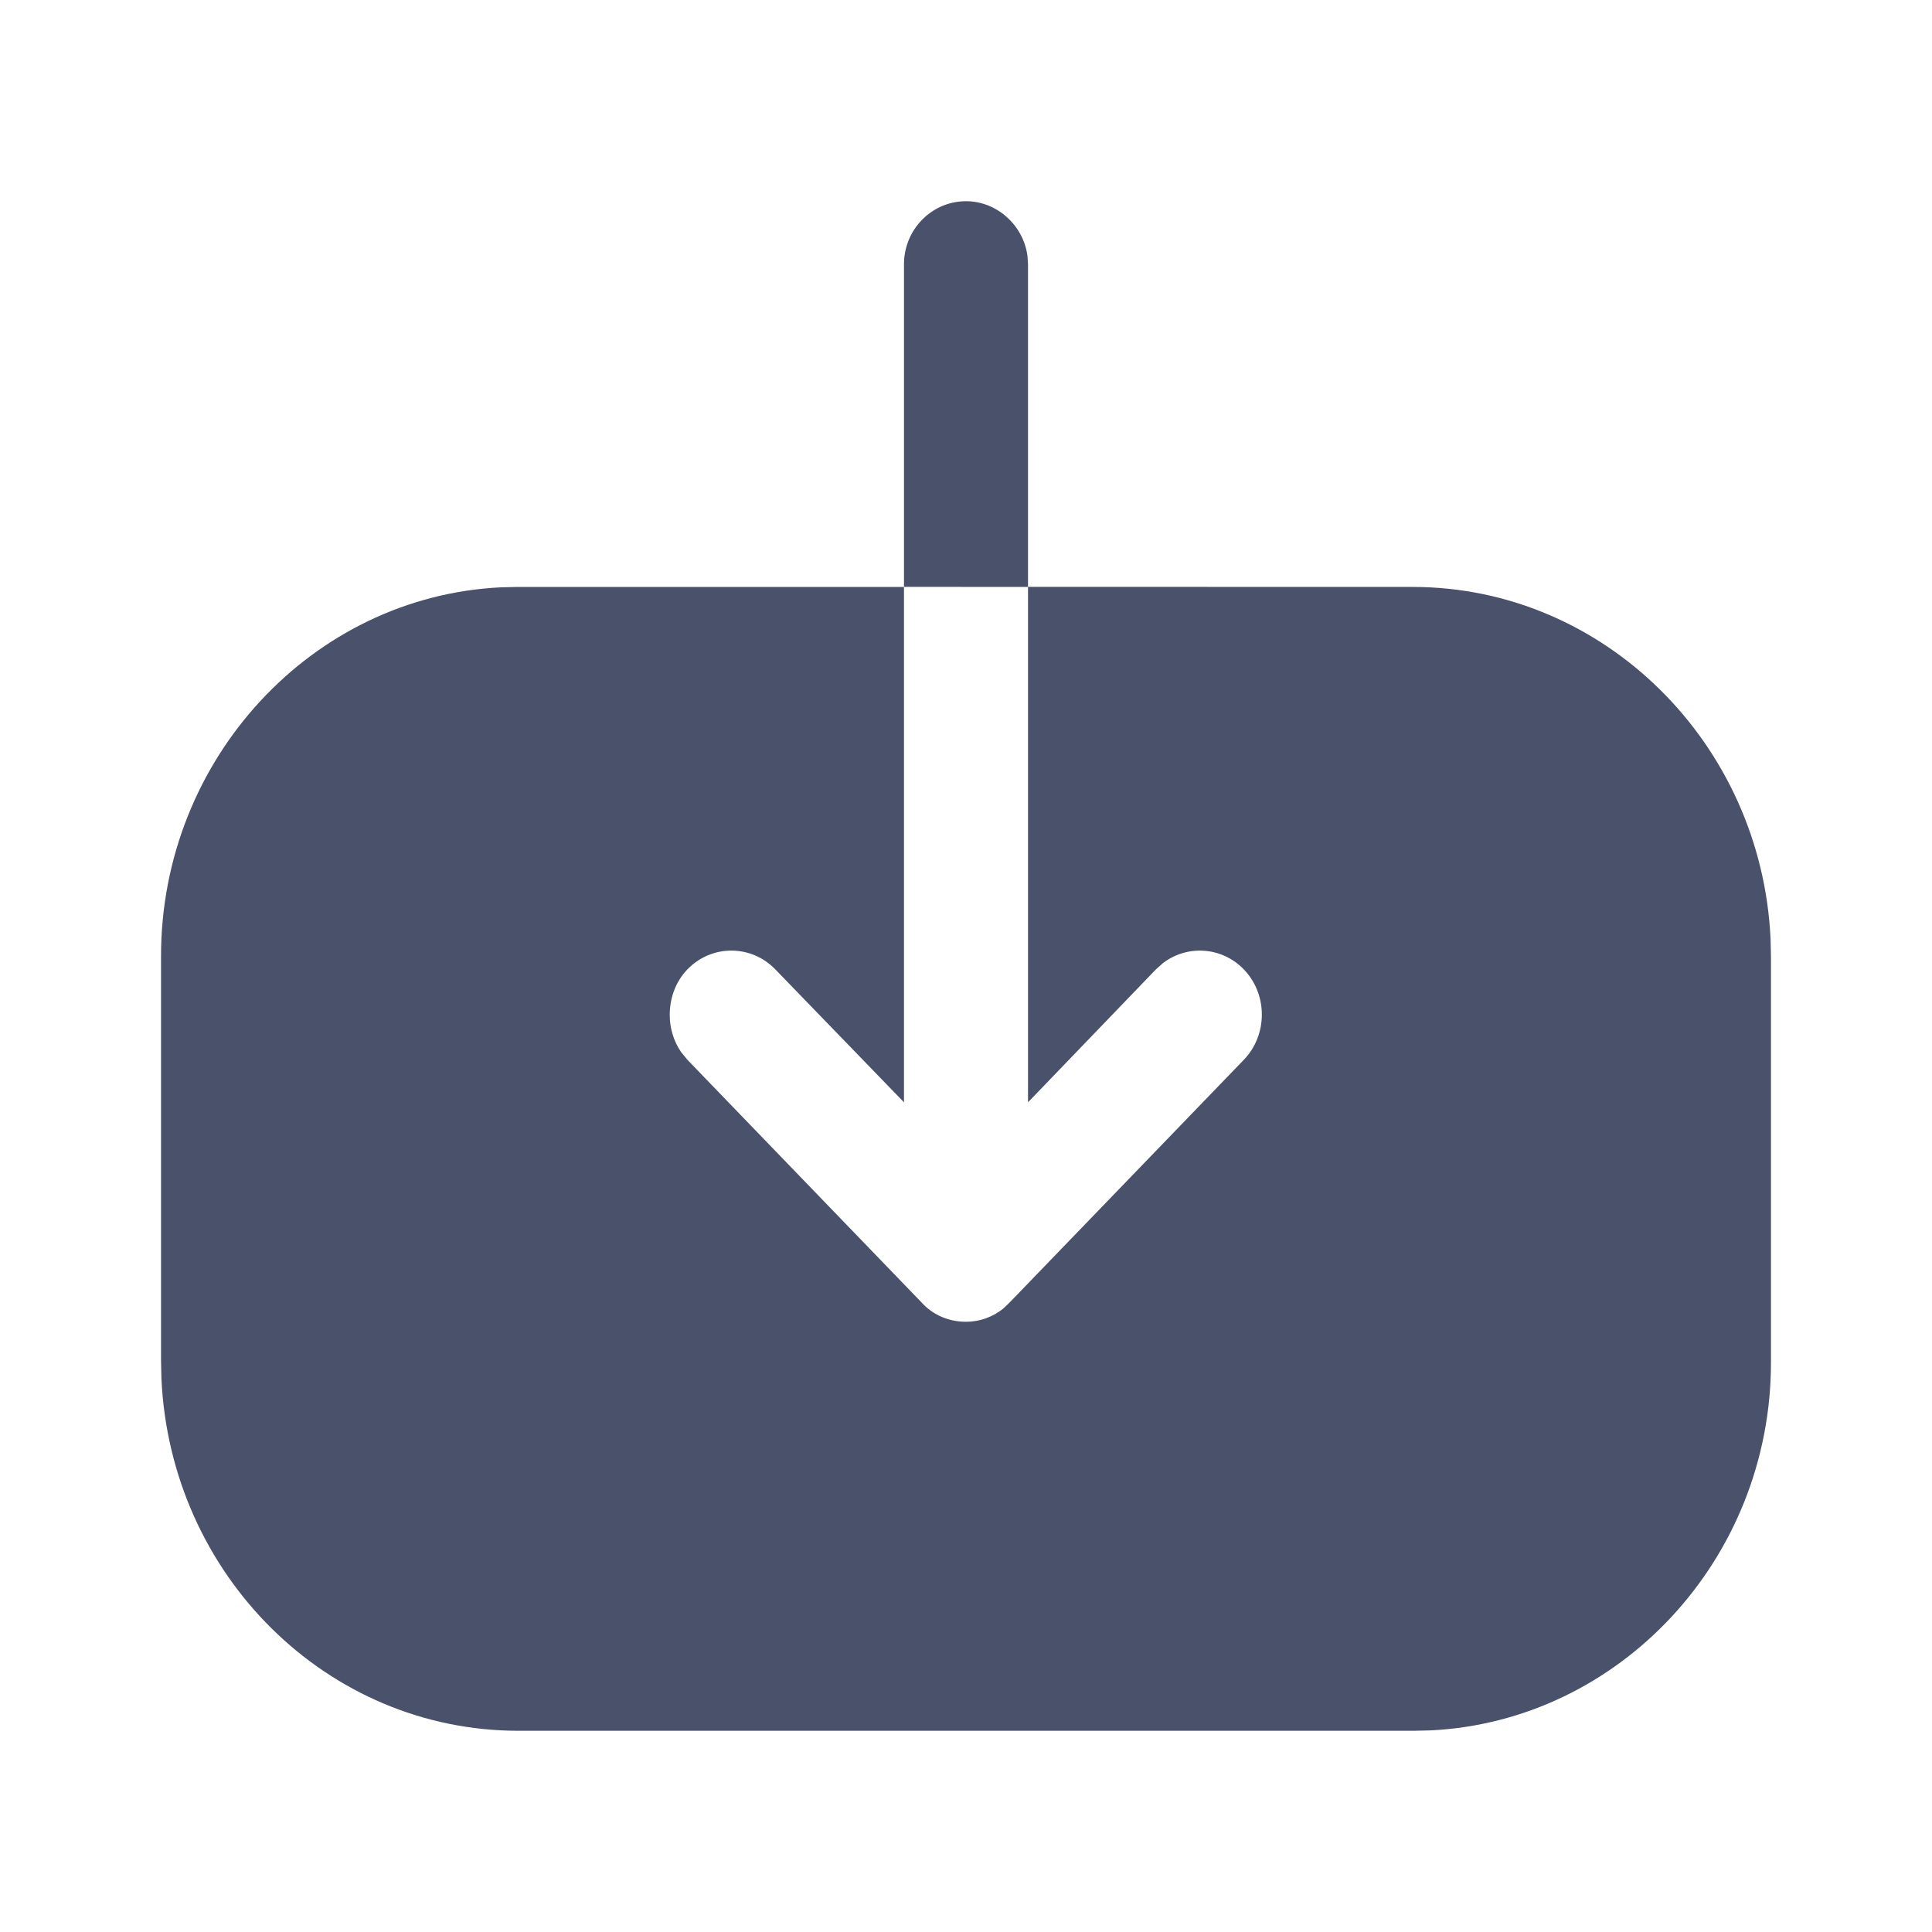
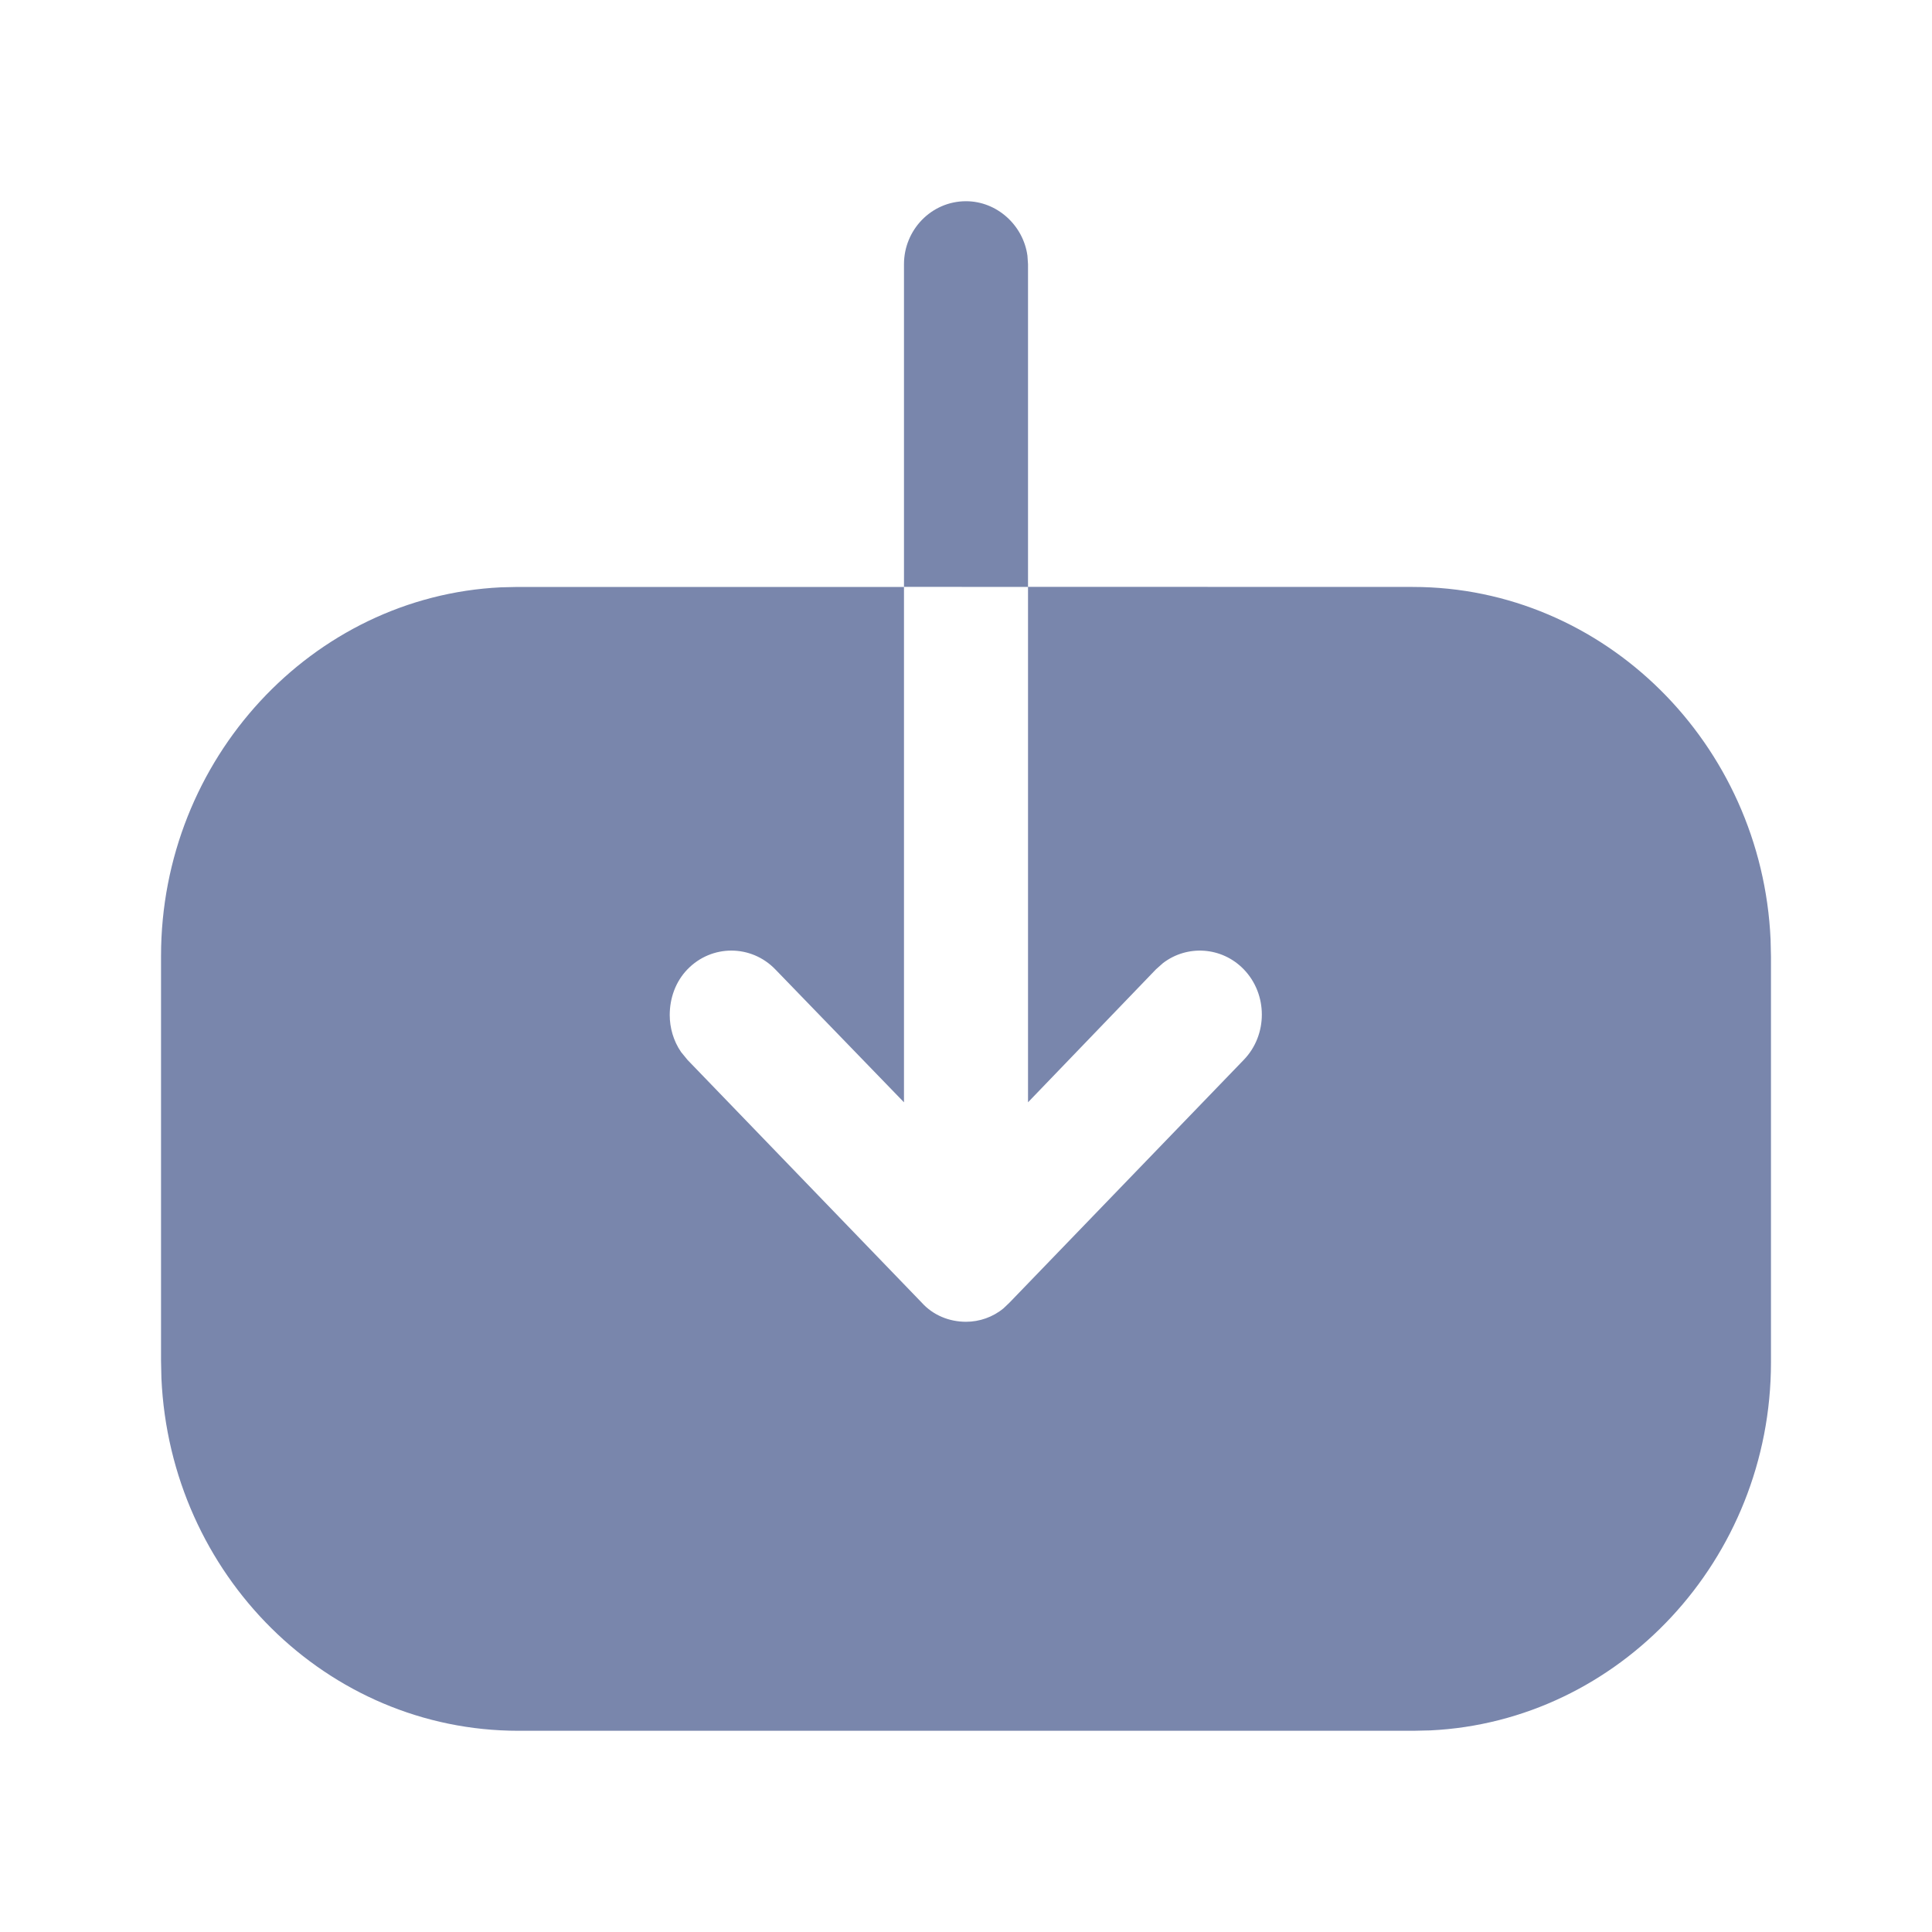
<svg xmlns="http://www.w3.org/2000/svg" width="20" height="20" viewBox="0 0 20 20" fill="none">
-   <path d="M9.358 6.075V2.735C9.358 2.379 9.642 2.083 10 2.083C10.321 2.083 10.593 2.332 10.636 2.647L10.642 2.735V6.075L14.625 6.076C16.608 6.076 18.238 7.7 18.329 9.725L18.333 9.905V14.104C18.333 16.144 16.761 17.819 14.807 17.913L14.633 17.917H5.367C3.383 17.917 1.762 16.301 1.671 14.268L1.667 14.087L1.667 9.897C1.667 7.857 3.232 6.174 5.185 6.08L5.358 6.076H9.358V11.411L8.025 10.034C7.775 9.776 7.367 9.776 7.117 10.034C6.992 10.163 6.933 10.335 6.933 10.508C6.933 10.638 6.971 10.775 7.05 10.89L7.117 10.972L9.542 13.485C9.658 13.614 9.825 13.683 10 13.683C10.139 13.683 10.278 13.635 10.388 13.544L10.45 13.485L12.875 10.972C13.125 10.714 13.125 10.292 12.875 10.034C12.648 9.8 12.29 9.778 12.039 9.97L11.967 10.034L10.642 11.411V6.076L9.358 6.075Z" fill="#4a526b" />
+   <path d="M9.358 6.075V2.735C9.358 2.379 9.642 2.083 10 2.083C10.321 2.083 10.593 2.332 10.636 2.647L10.642 2.735V6.075L14.625 6.076C16.608 6.076 18.238 7.7 18.329 9.725L18.333 9.905V14.104C18.333 16.144 16.761 17.819 14.807 17.913L14.633 17.917H5.367C3.383 17.917 1.762 16.301 1.671 14.268L1.667 14.087L1.667 9.897C1.667 7.857 3.232 6.174 5.185 6.08L5.358 6.076H9.358V11.411L8.025 10.034C7.775 9.776 7.367 9.776 7.117 10.034C6.992 10.163 6.933 10.335 6.933 10.508C6.933 10.638 6.971 10.775 7.05 10.89L7.117 10.972L9.542 13.485C9.658 13.614 9.825 13.683 10 13.683C10.139 13.683 10.278 13.635 10.388 13.544L10.45 13.485L12.875 10.972C13.125 10.714 13.125 10.292 12.875 10.034C12.648 9.8 12.29 9.778 12.039 9.97L11.967 10.034L10.642 11.411V6.076L9.358 6.075Z" fill="#7986AC" />
</svg>
